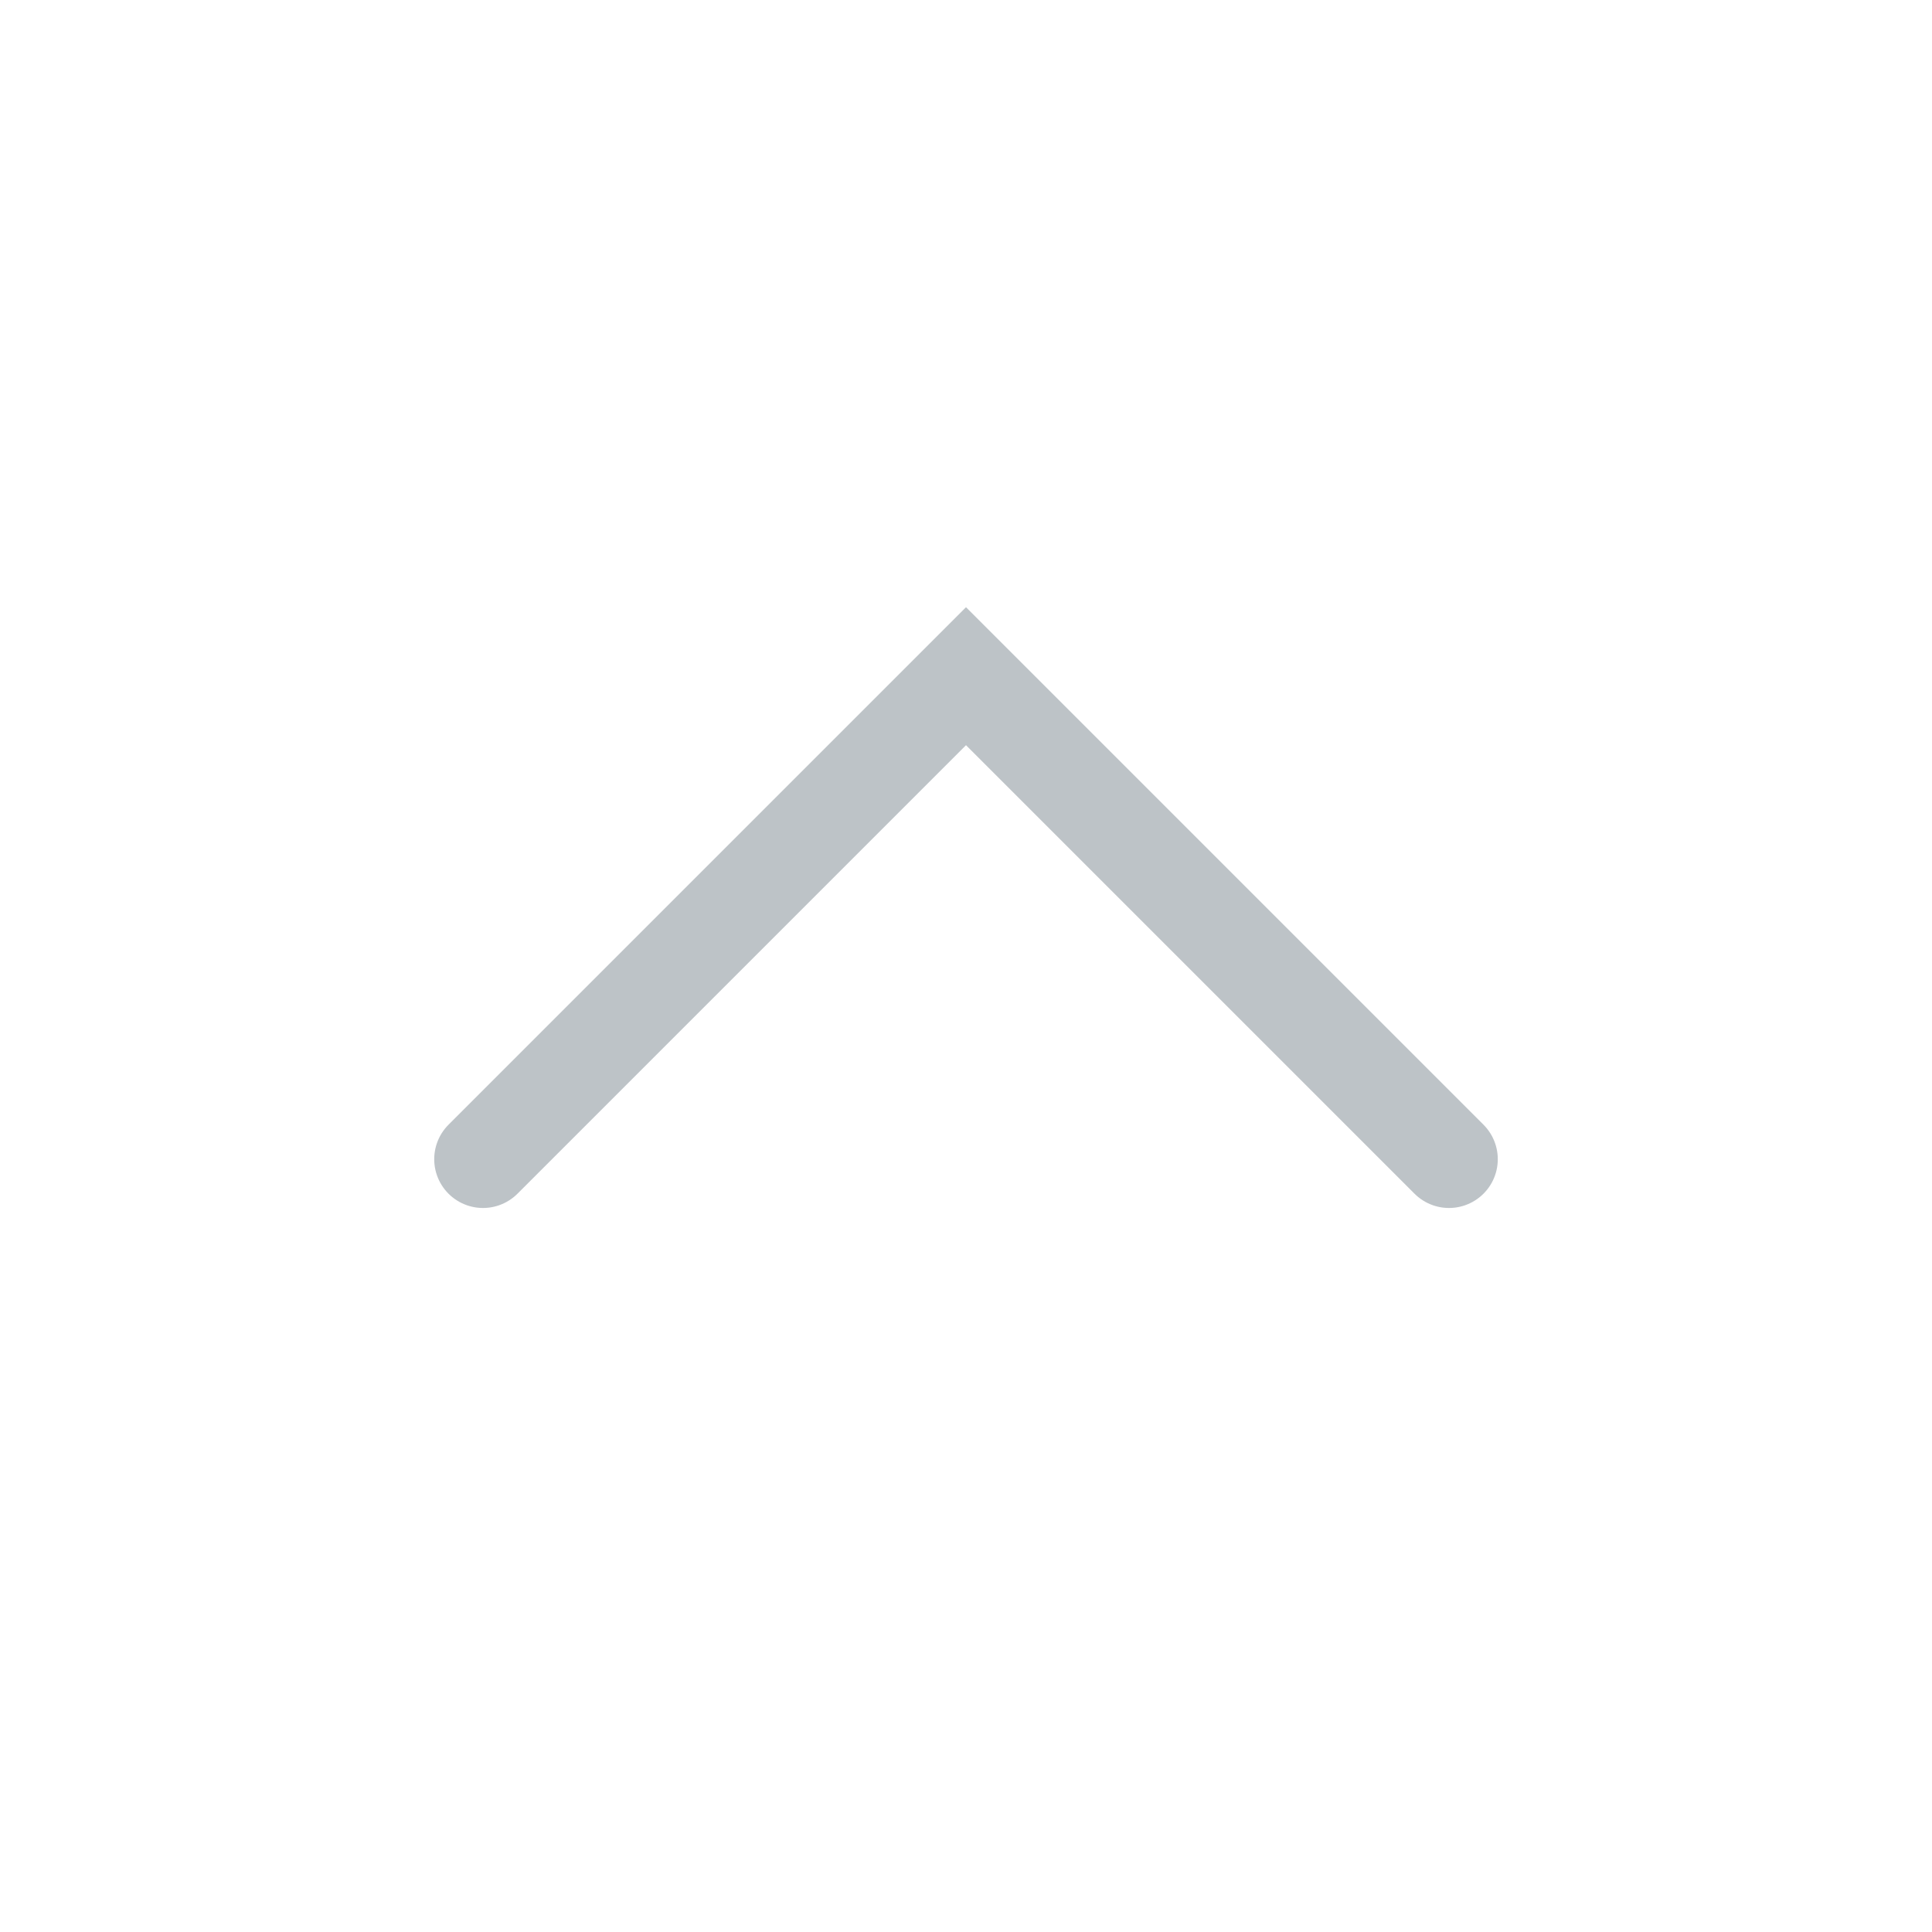
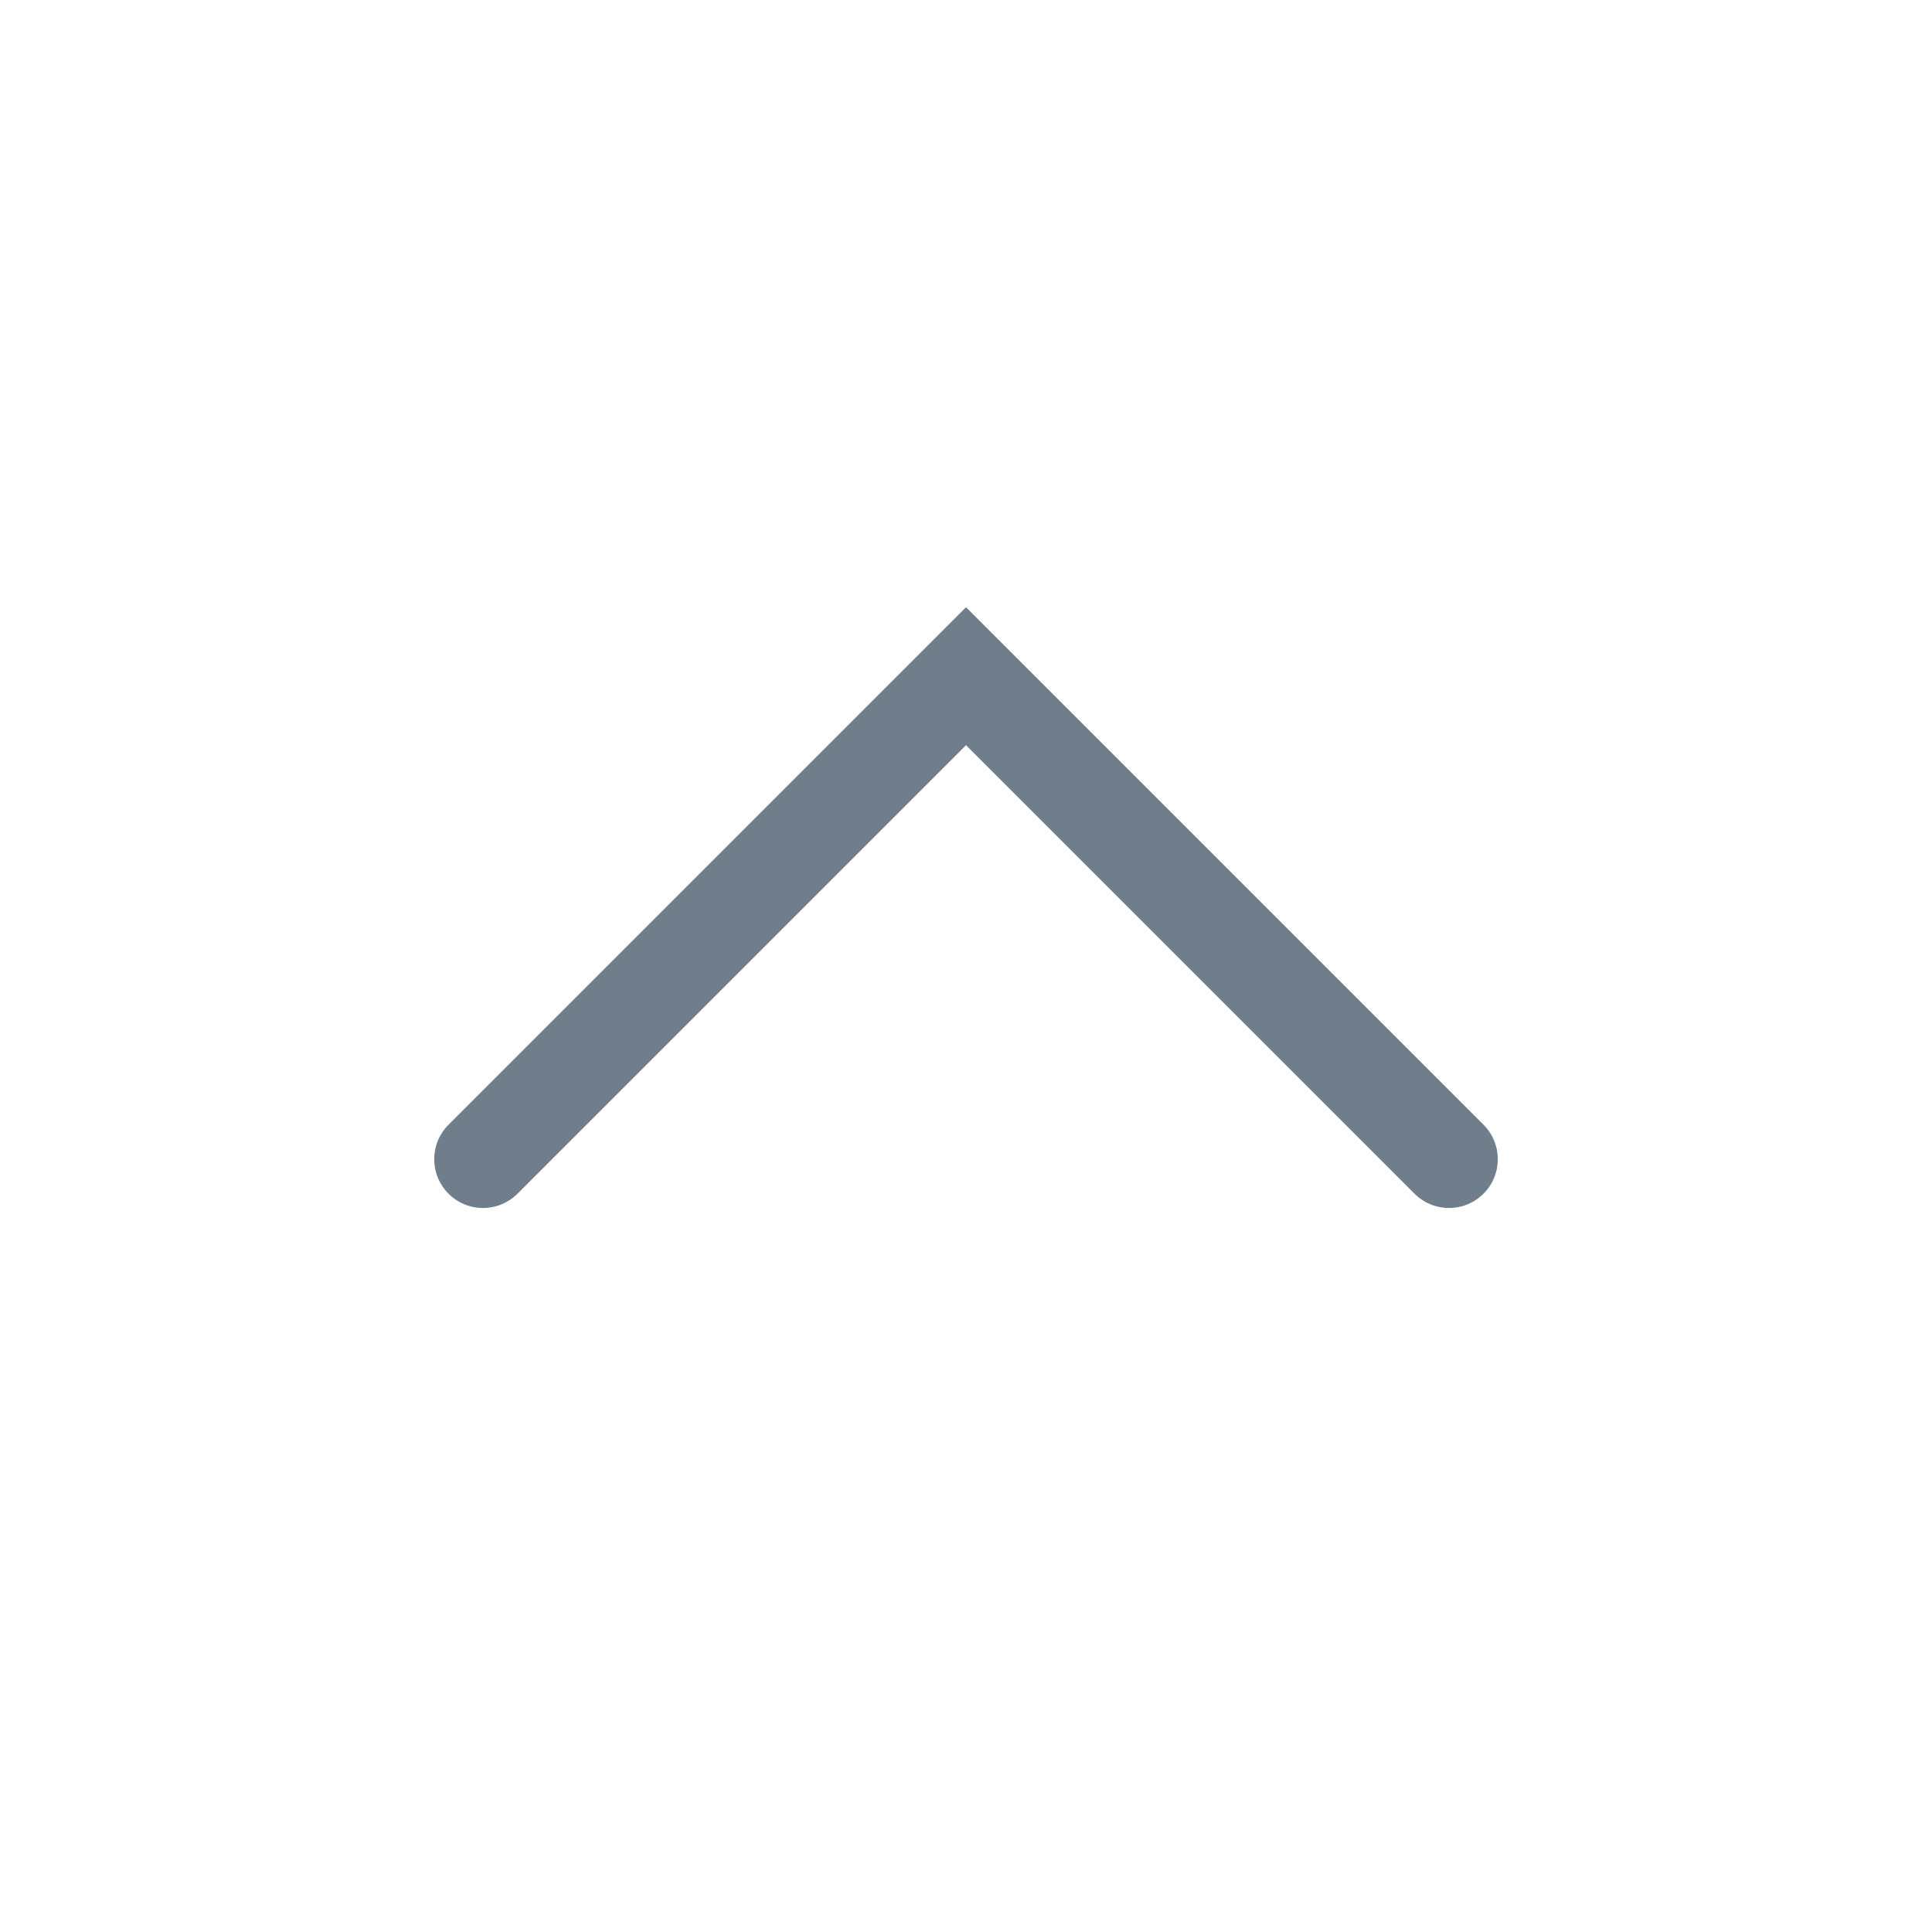
<svg xmlns="http://www.w3.org/2000/svg" viewBox="0 0 50 50" version="1.2" baseProfile="tiny">
  <defs>
</defs>
  <g fill="none" stroke="black" stroke-width="1" fill-rule="evenodd" stroke-linecap="square" stroke-linejoin="bevel">
-     <g fill="none" stroke="#bdc3c7" stroke-opacity="1" stroke-width="1.01" stroke-linecap="round" stroke-linejoin="miter" stroke-miterlimit="2" transform="matrix(2.5,0,0,2.5,2.5,2.5)" font-family="Noto Sans" font-size="10" font-weight="400" font-style="normal">
+     <g fill="none" stroke="#707d8a" stroke-opacity="1" stroke-width="1.01" stroke-linecap="round" stroke-linejoin="miter" stroke-miterlimit="2" transform="matrix(2.5,0,0,2.5,2.5,2.5)" font-family="Noto Sans" font-size="10" font-weight="400" font-style="normal">
      <polyline fill="none" vector-effect="none" points="4,11 9,6 14,11 " />
    </g>
    <g fill="none" stroke="#000000" stroke-opacity="1" stroke-width="1" stroke-linecap="square" stroke-linejoin="bevel" transform="matrix(1,0,0,1,0,0)" font-family="Noto Sans" font-size="10" font-weight="400" font-style="normal">
</g>
  </g>
</svg>
